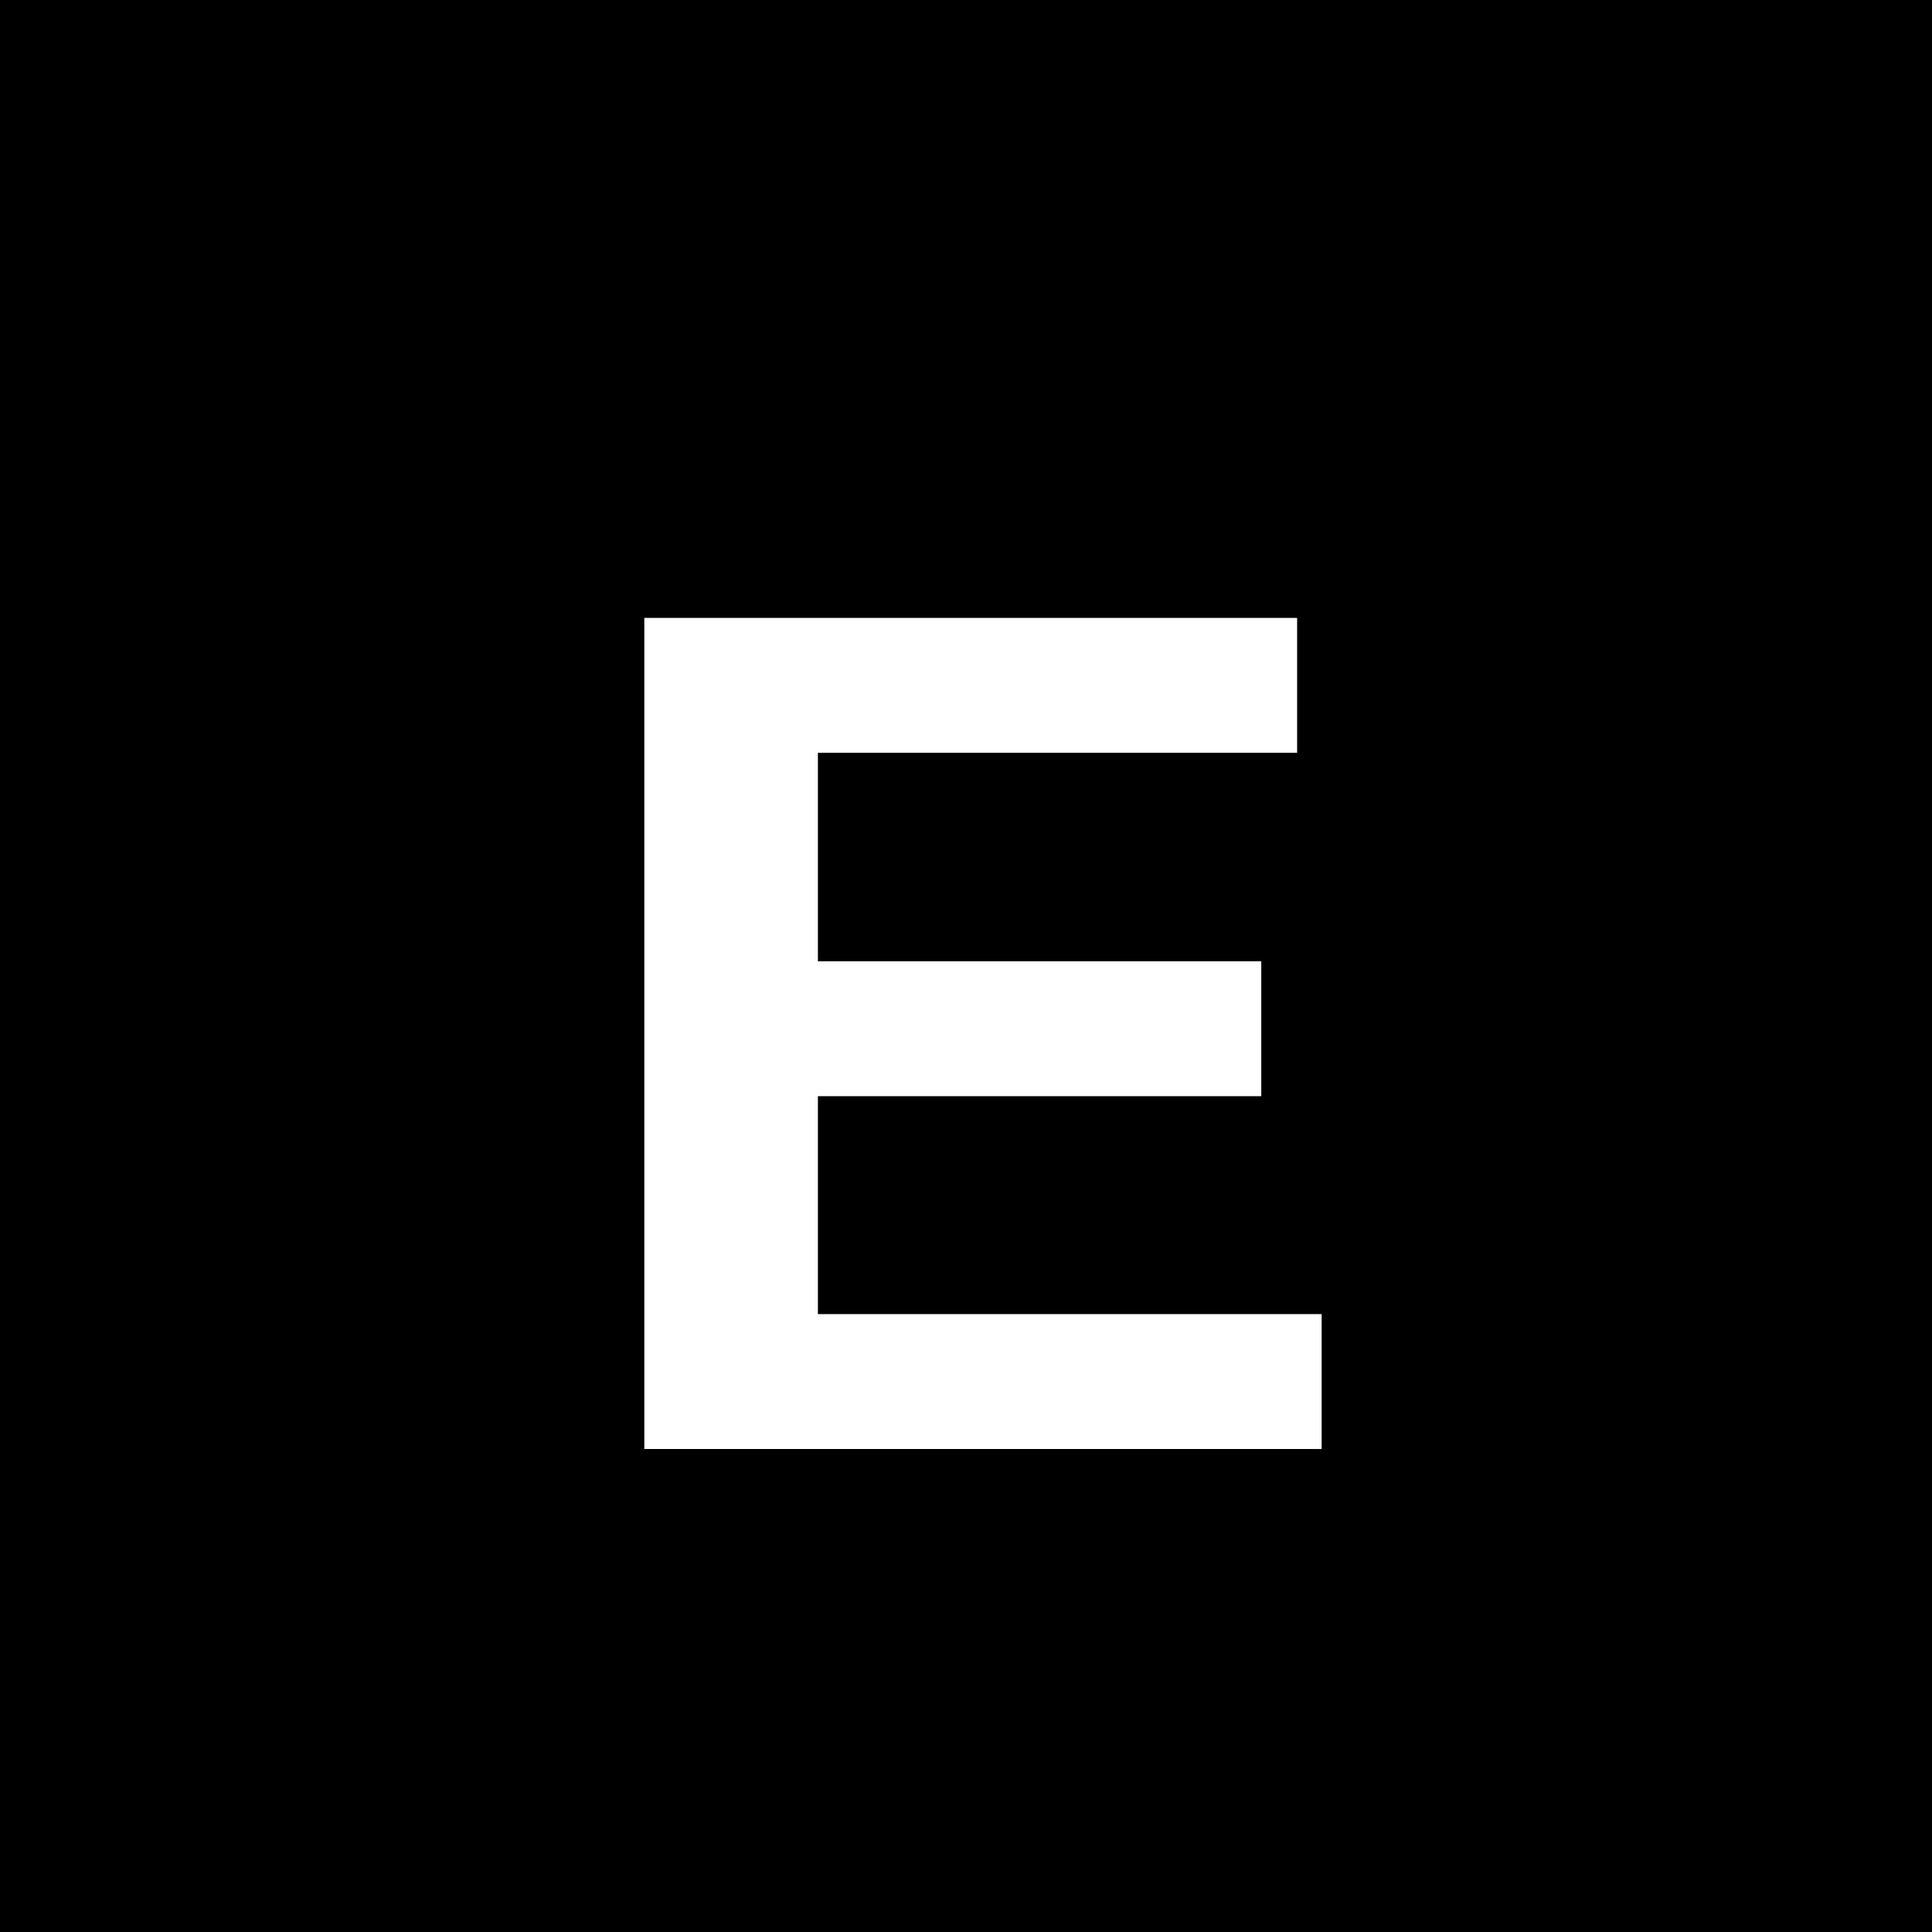
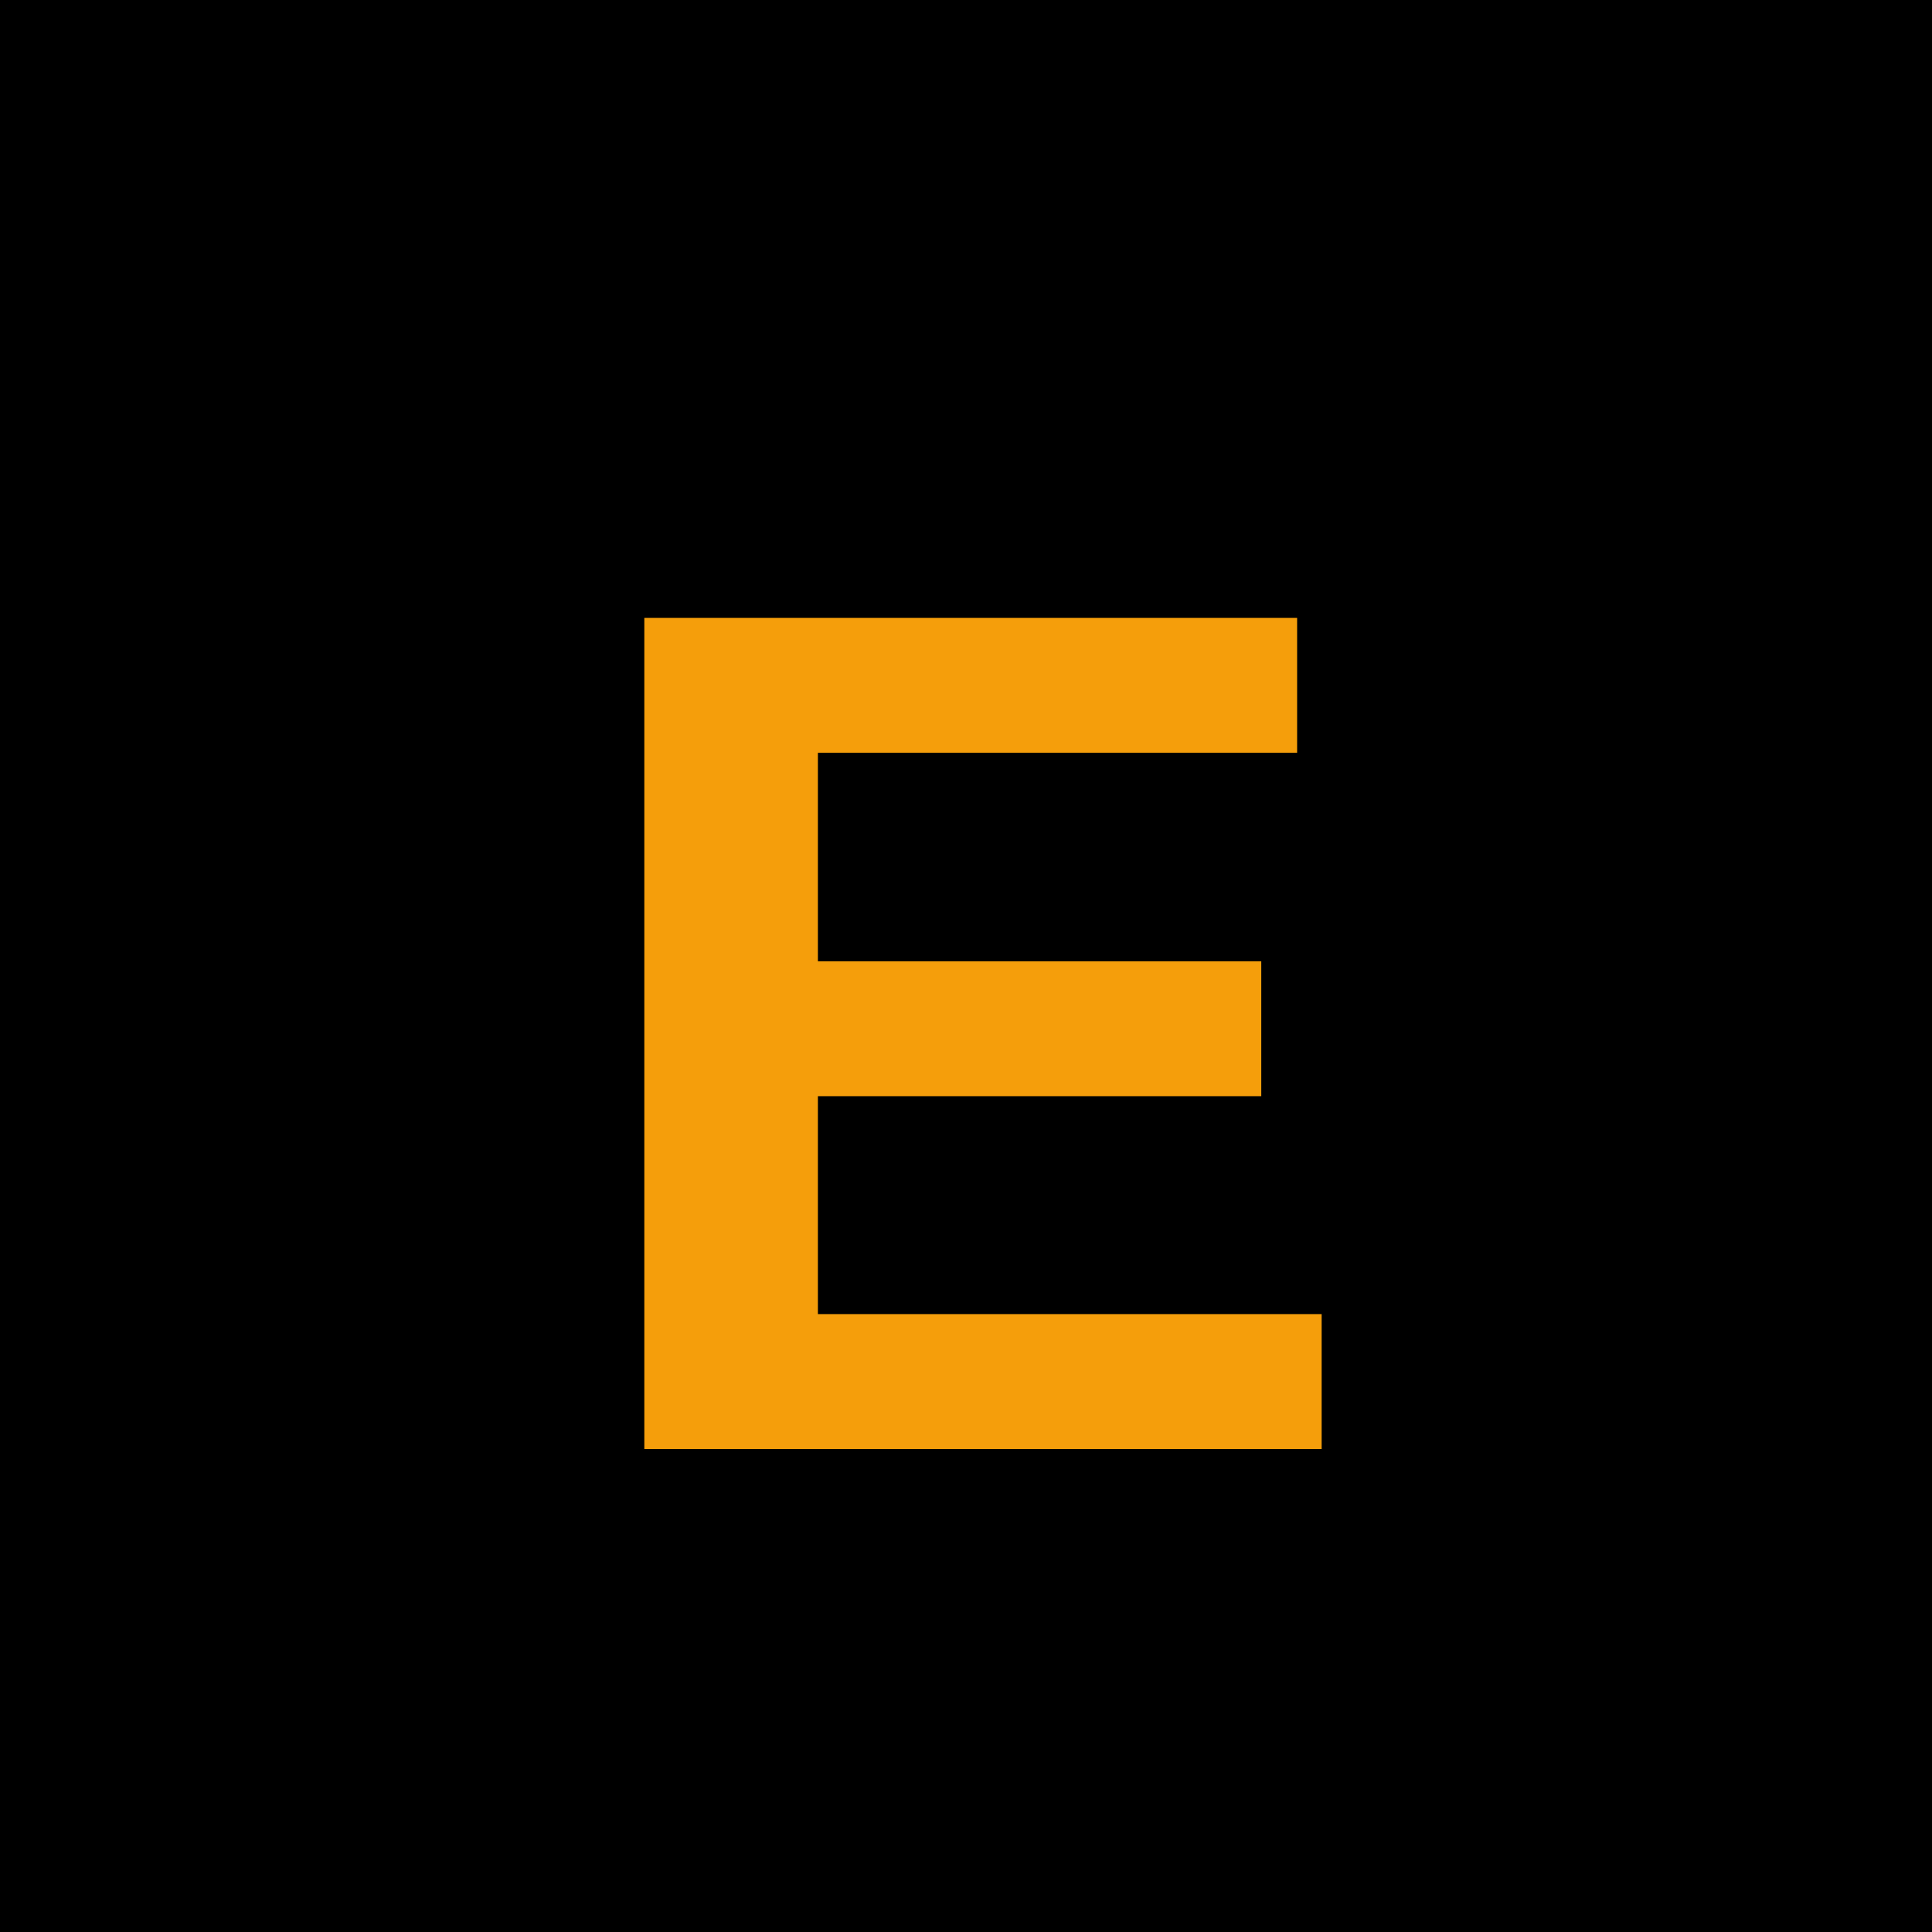
<svg xmlns="http://www.w3.org/2000/svg" viewBox="0 0 32 32">
  <rect width="32" height="32" fill="#000000" />
-   <text x="16" y="24" font-family="Arial, sans-serif" font-size="20" font-weight="bold" text-anchor="middle" fill="#FFFFFF">E</text>
+   <text x="16" y="24" font-family="Arial, sans-serif" font-size="20" font-weight="bold" text-anchor="middle" fill="#F59E0B">E</text>
</svg>
